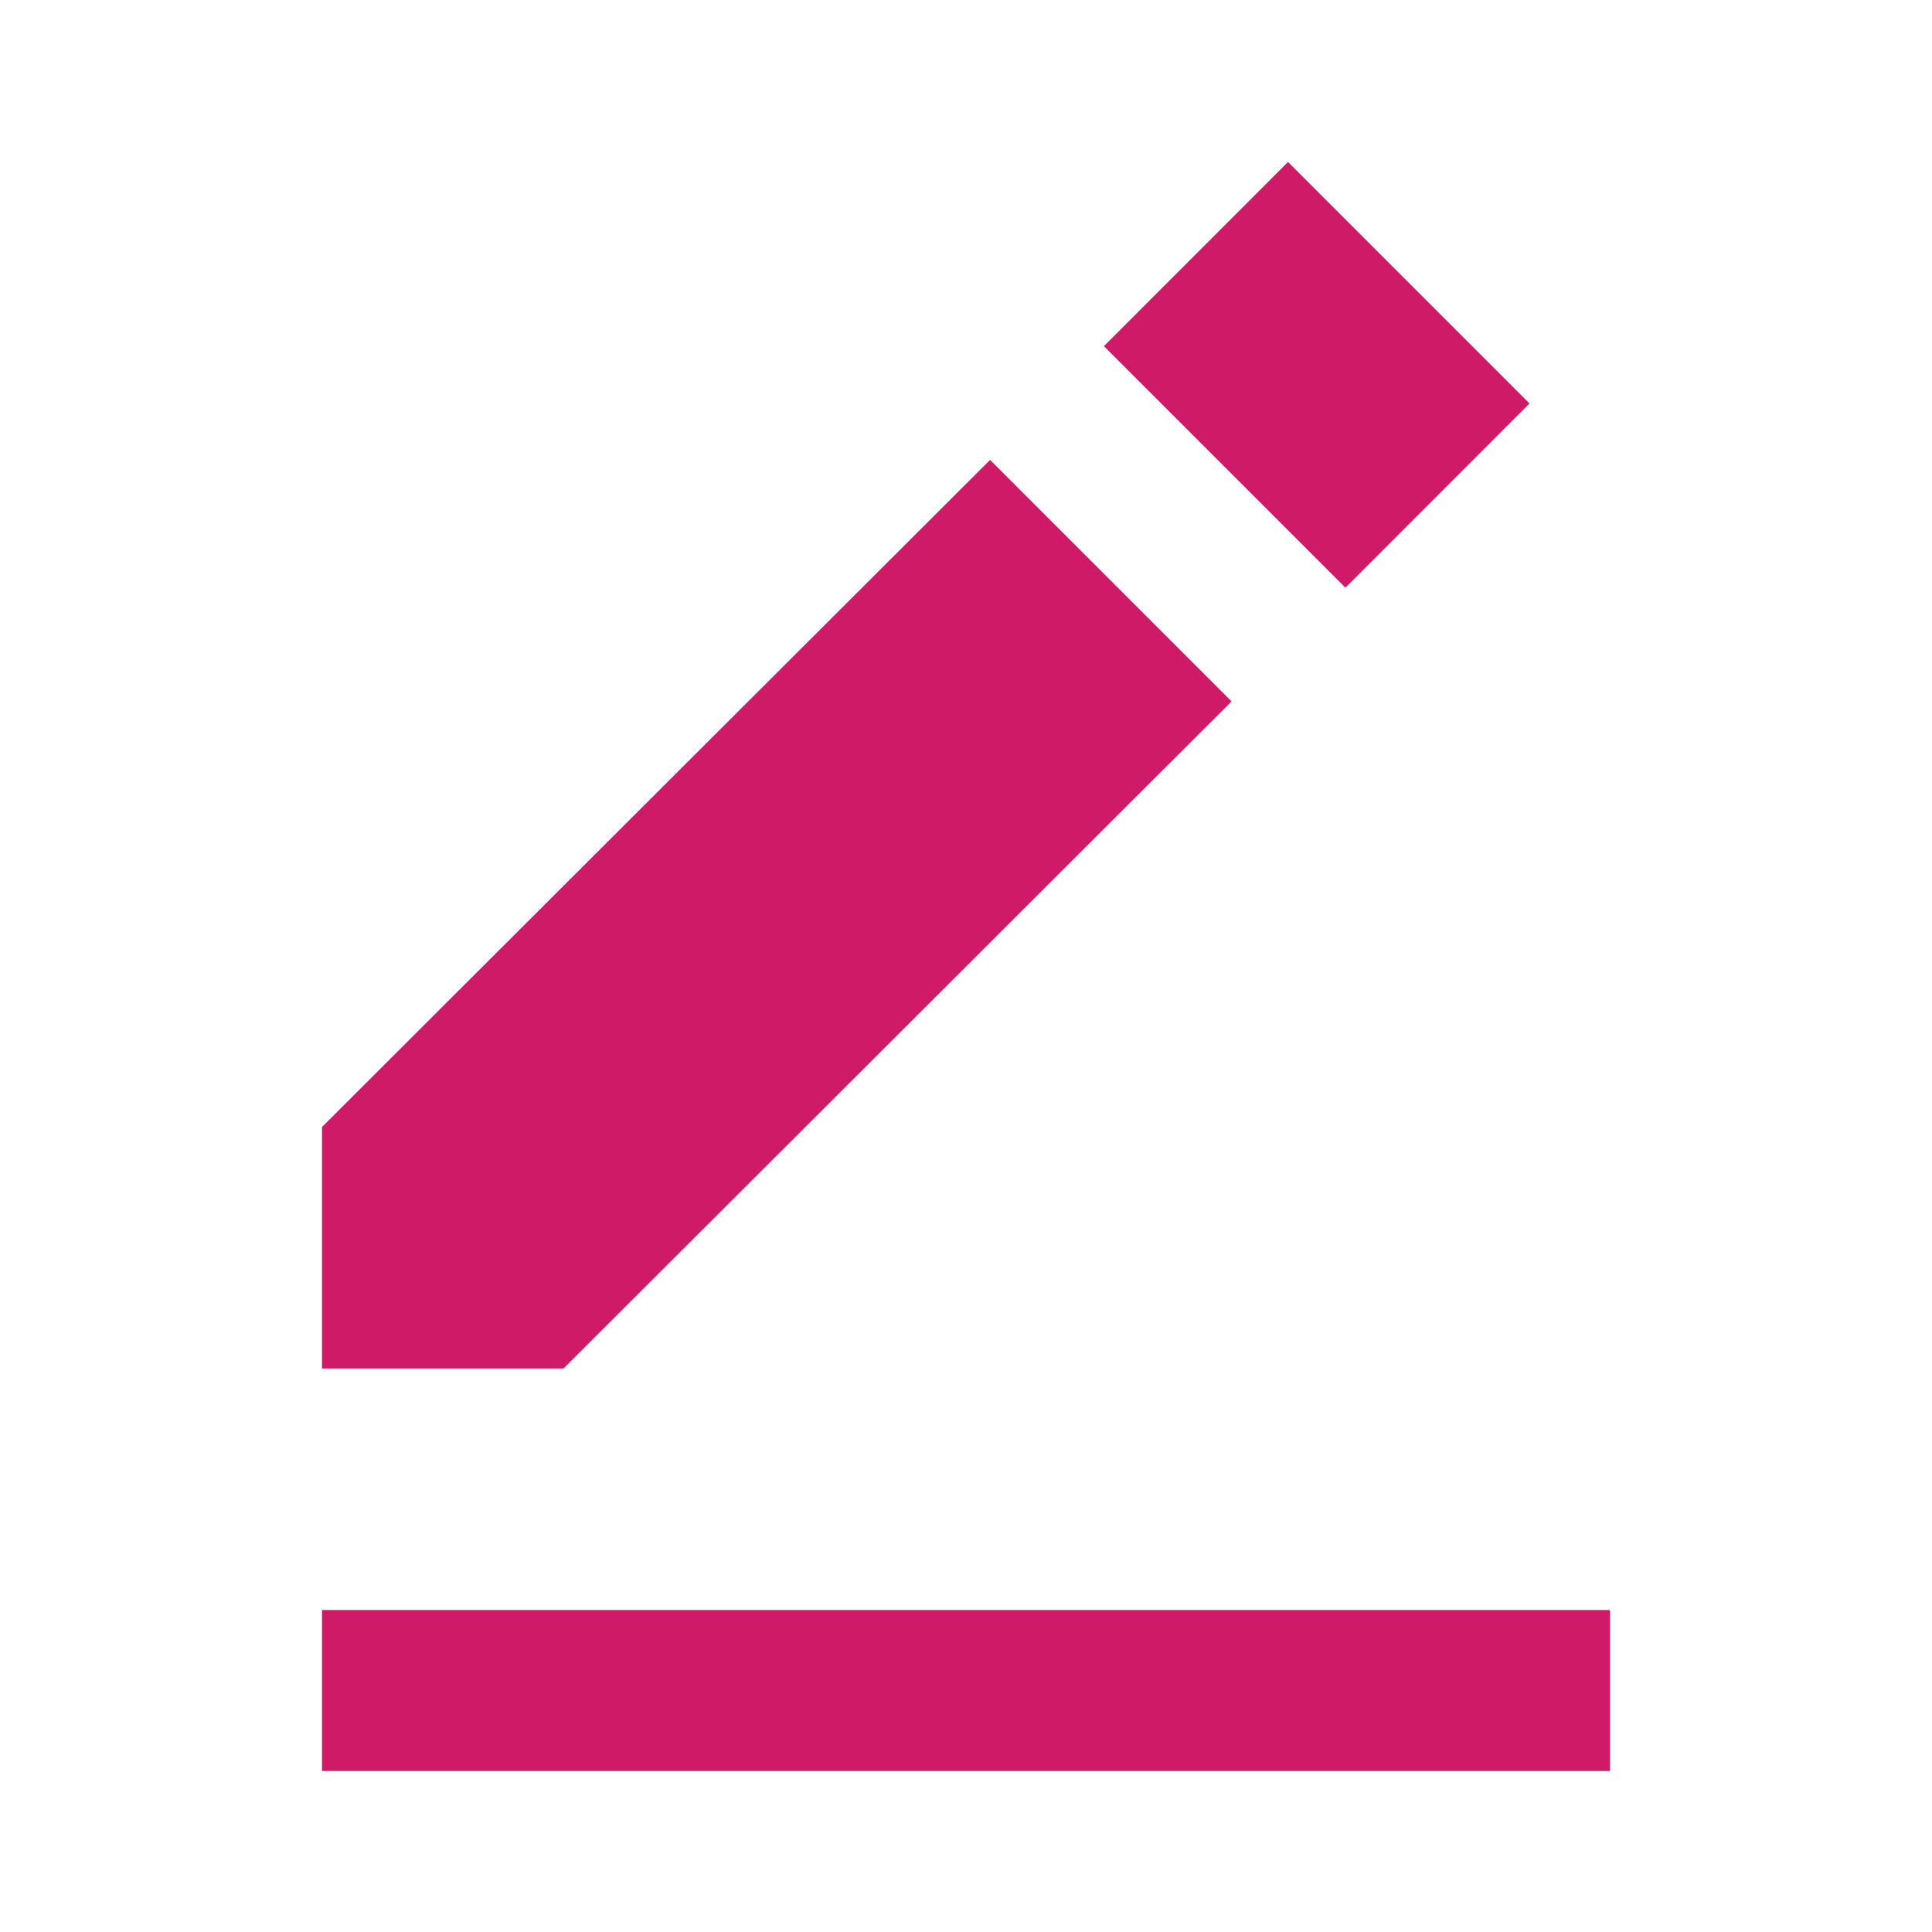
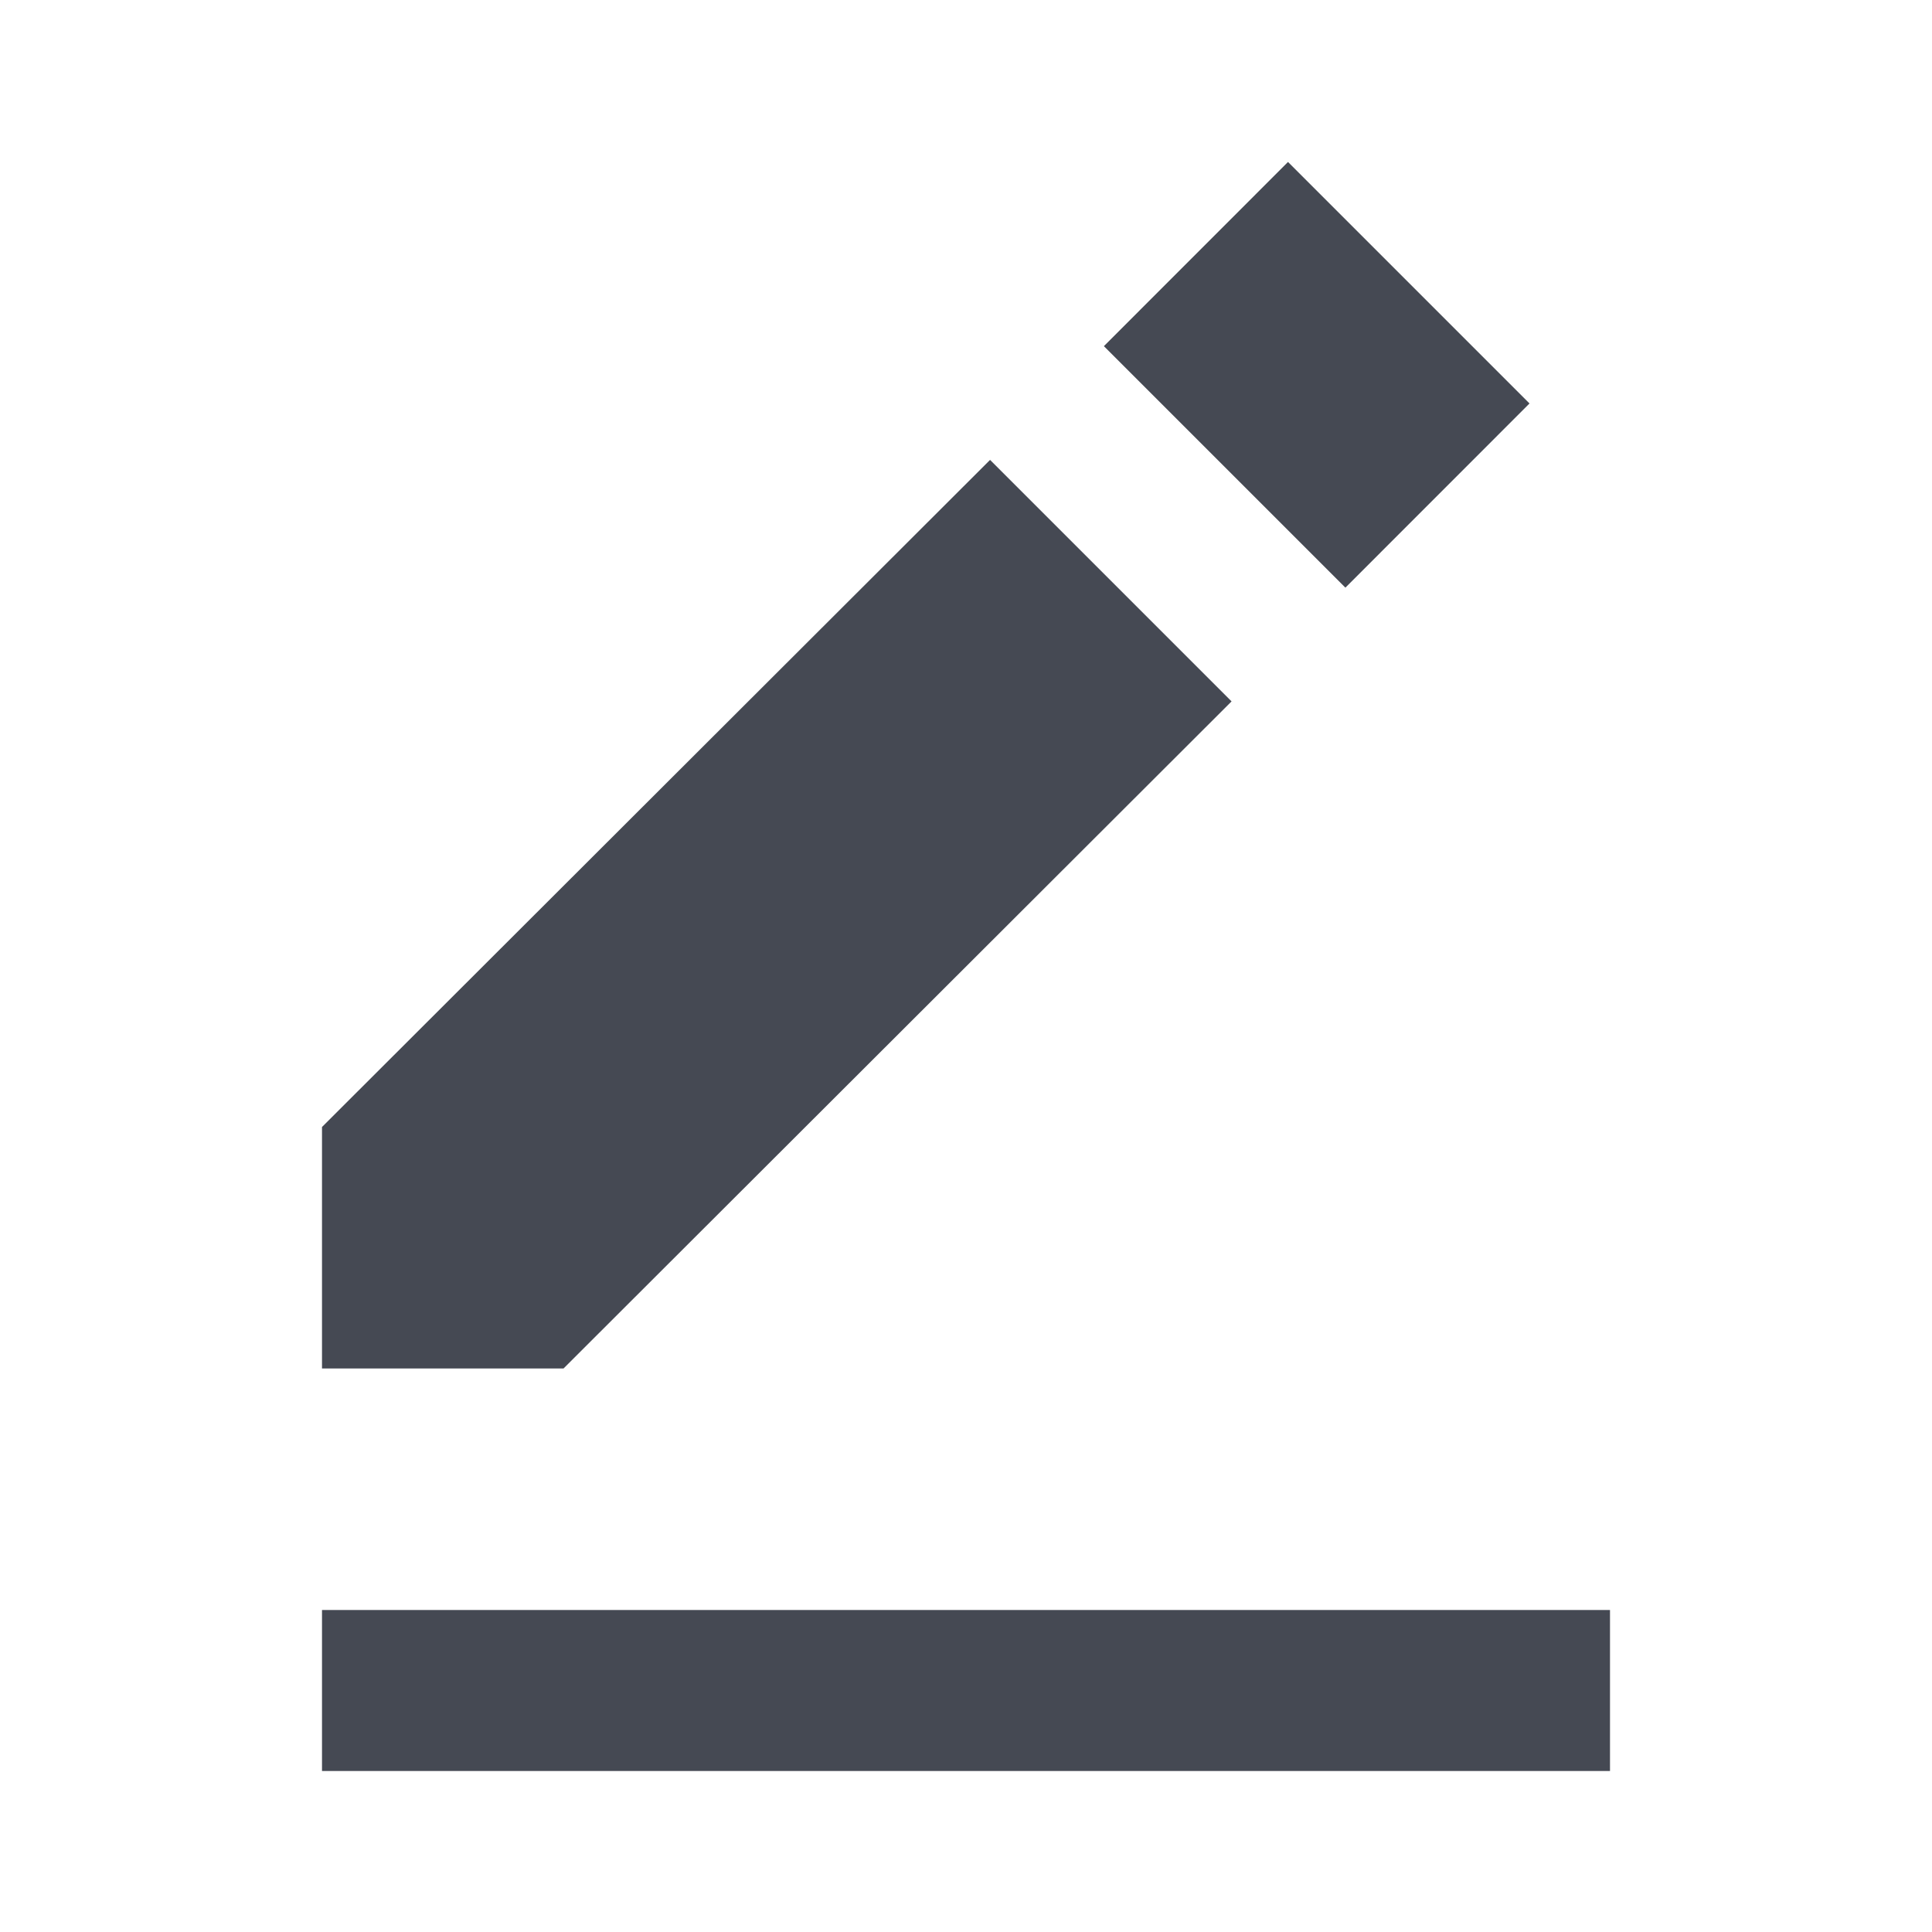
- <svg xmlns="http://www.w3.org/2000/svg" width="24" height="24" viewBox="0 0 24 24" style="fill: rgba(207, 26, 104, 1);transform: ;msFilter:;">
+ <svg xmlns="http://www.w3.org/2000/svg" width="24" height="24" viewBox="0 0 24 24" style="fill: #454953;transform: ;msFilter:;">
  <path d="m16 2.012 3 3L16.713 7.3l-3-3zM4 14v3h3l8.299-8.287-3-3zm0 6h16v2H4z" />
</svg>
